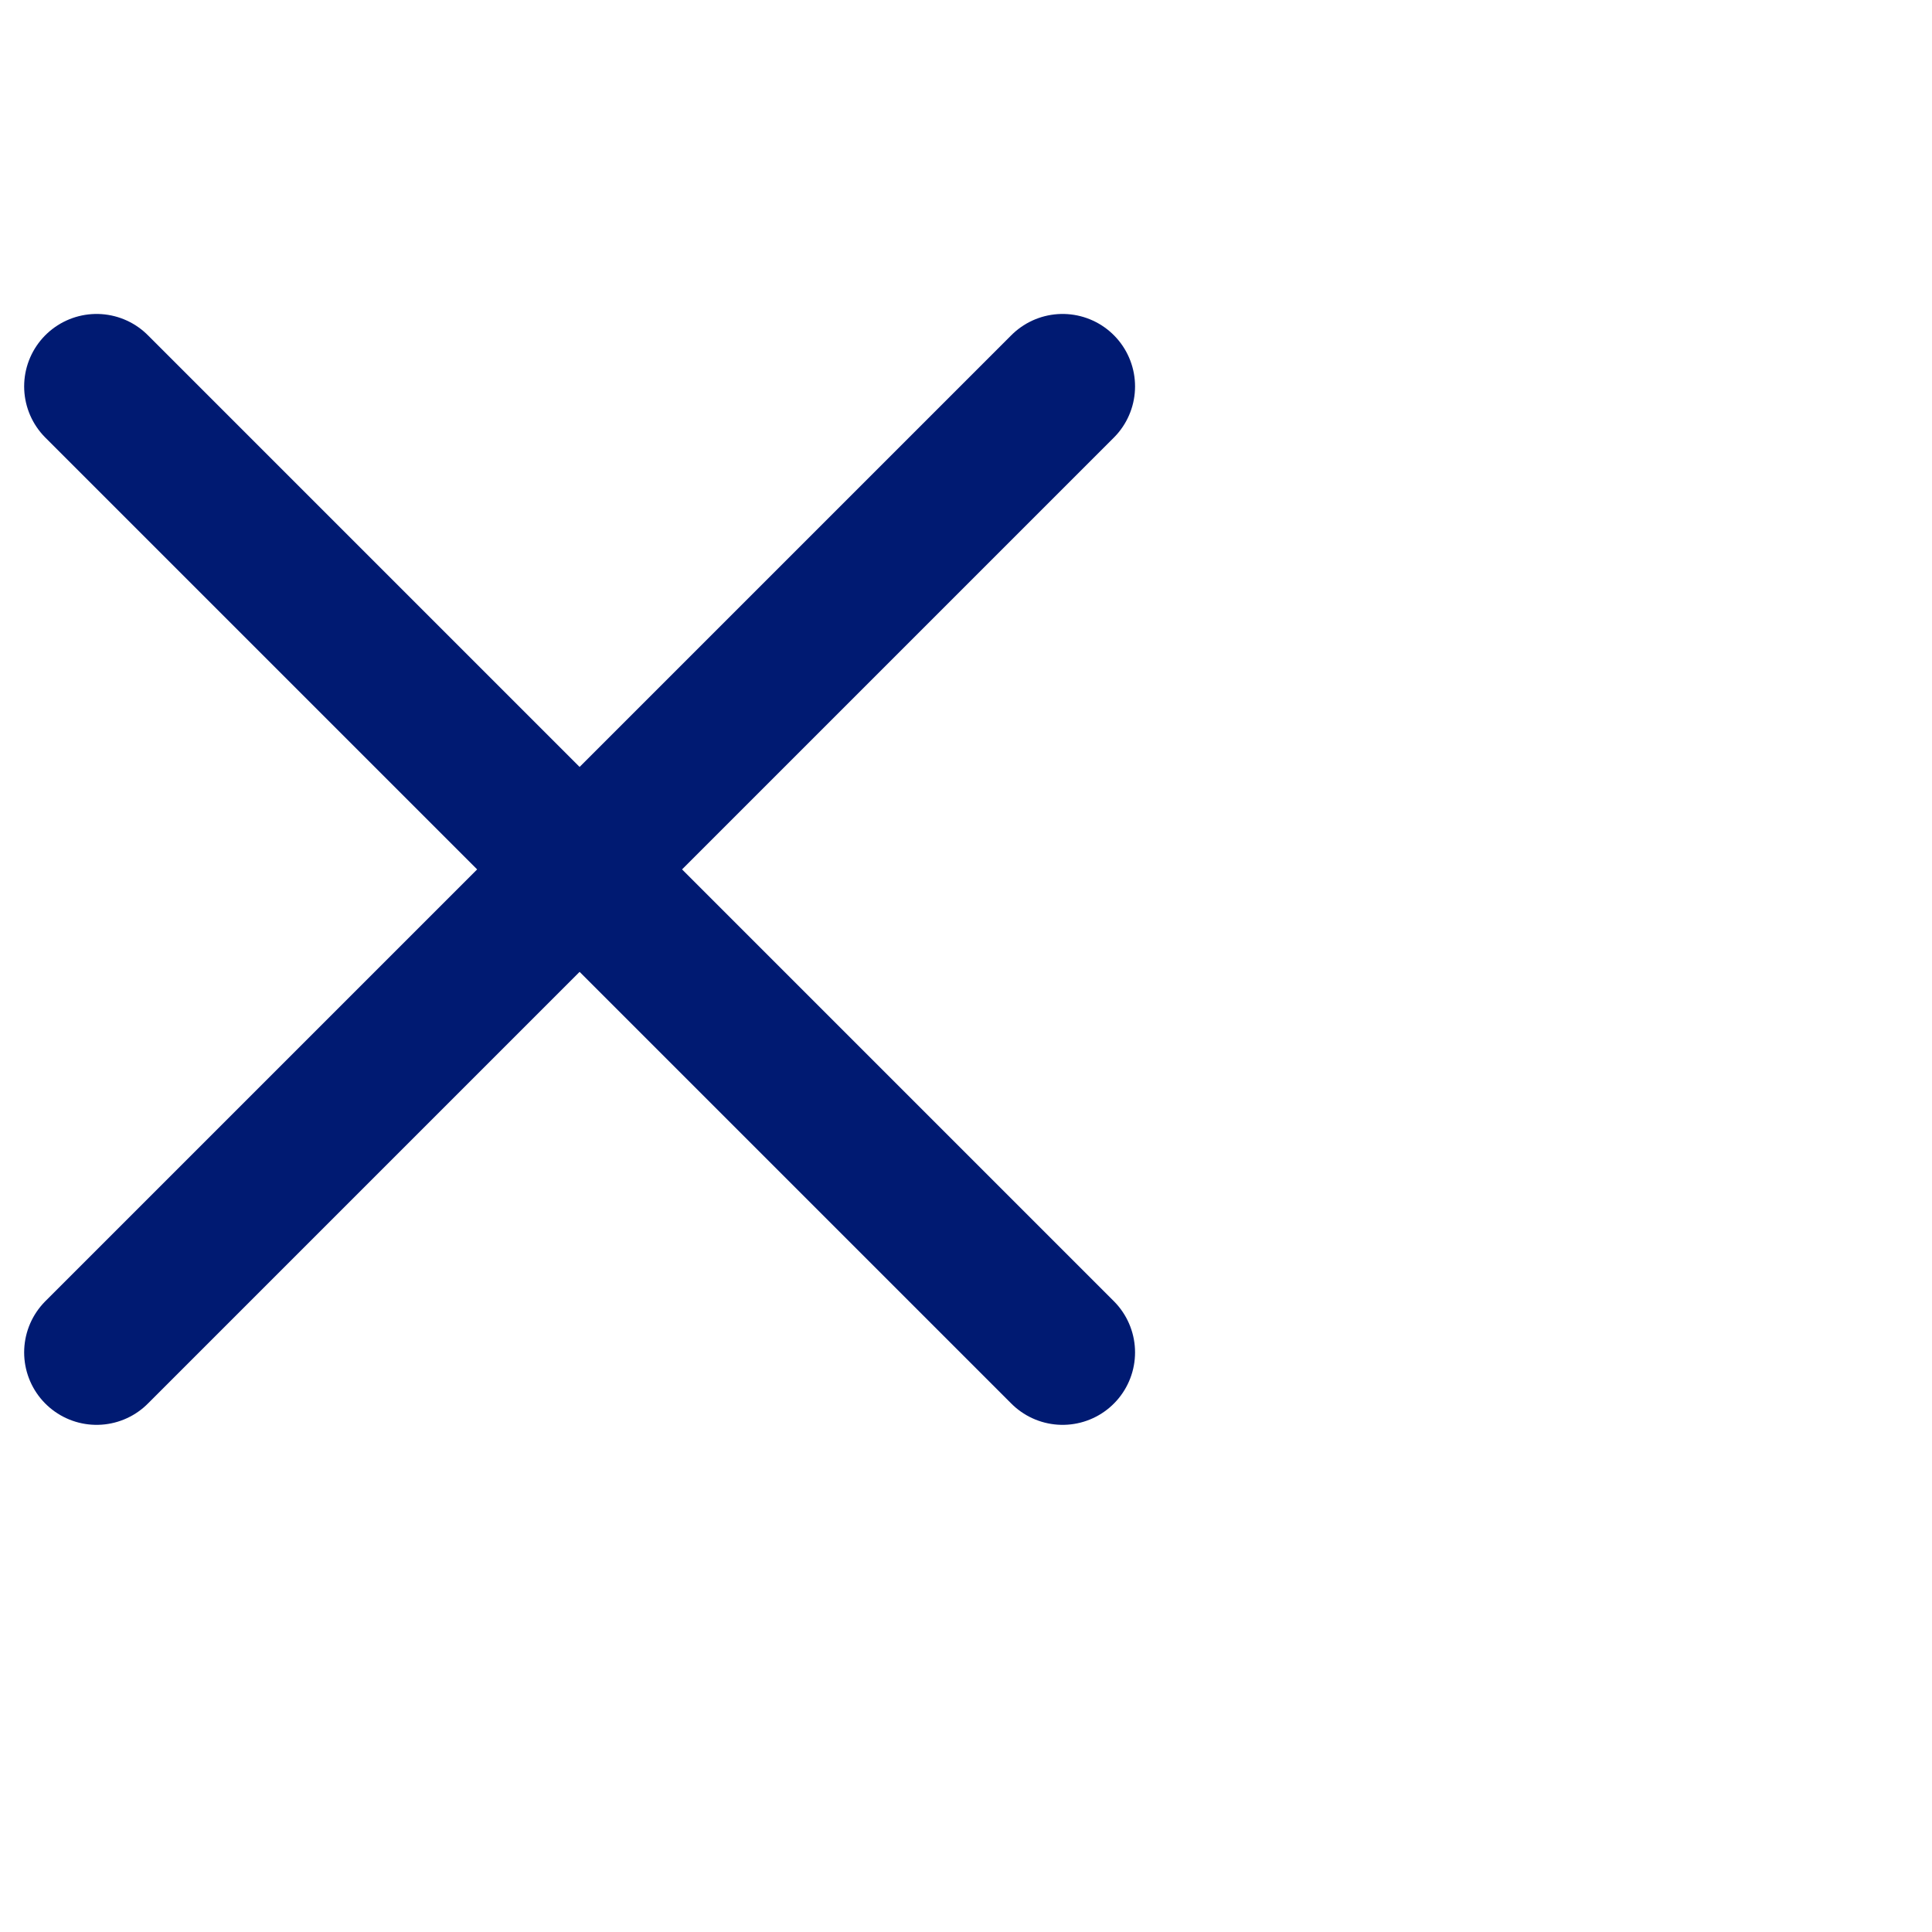
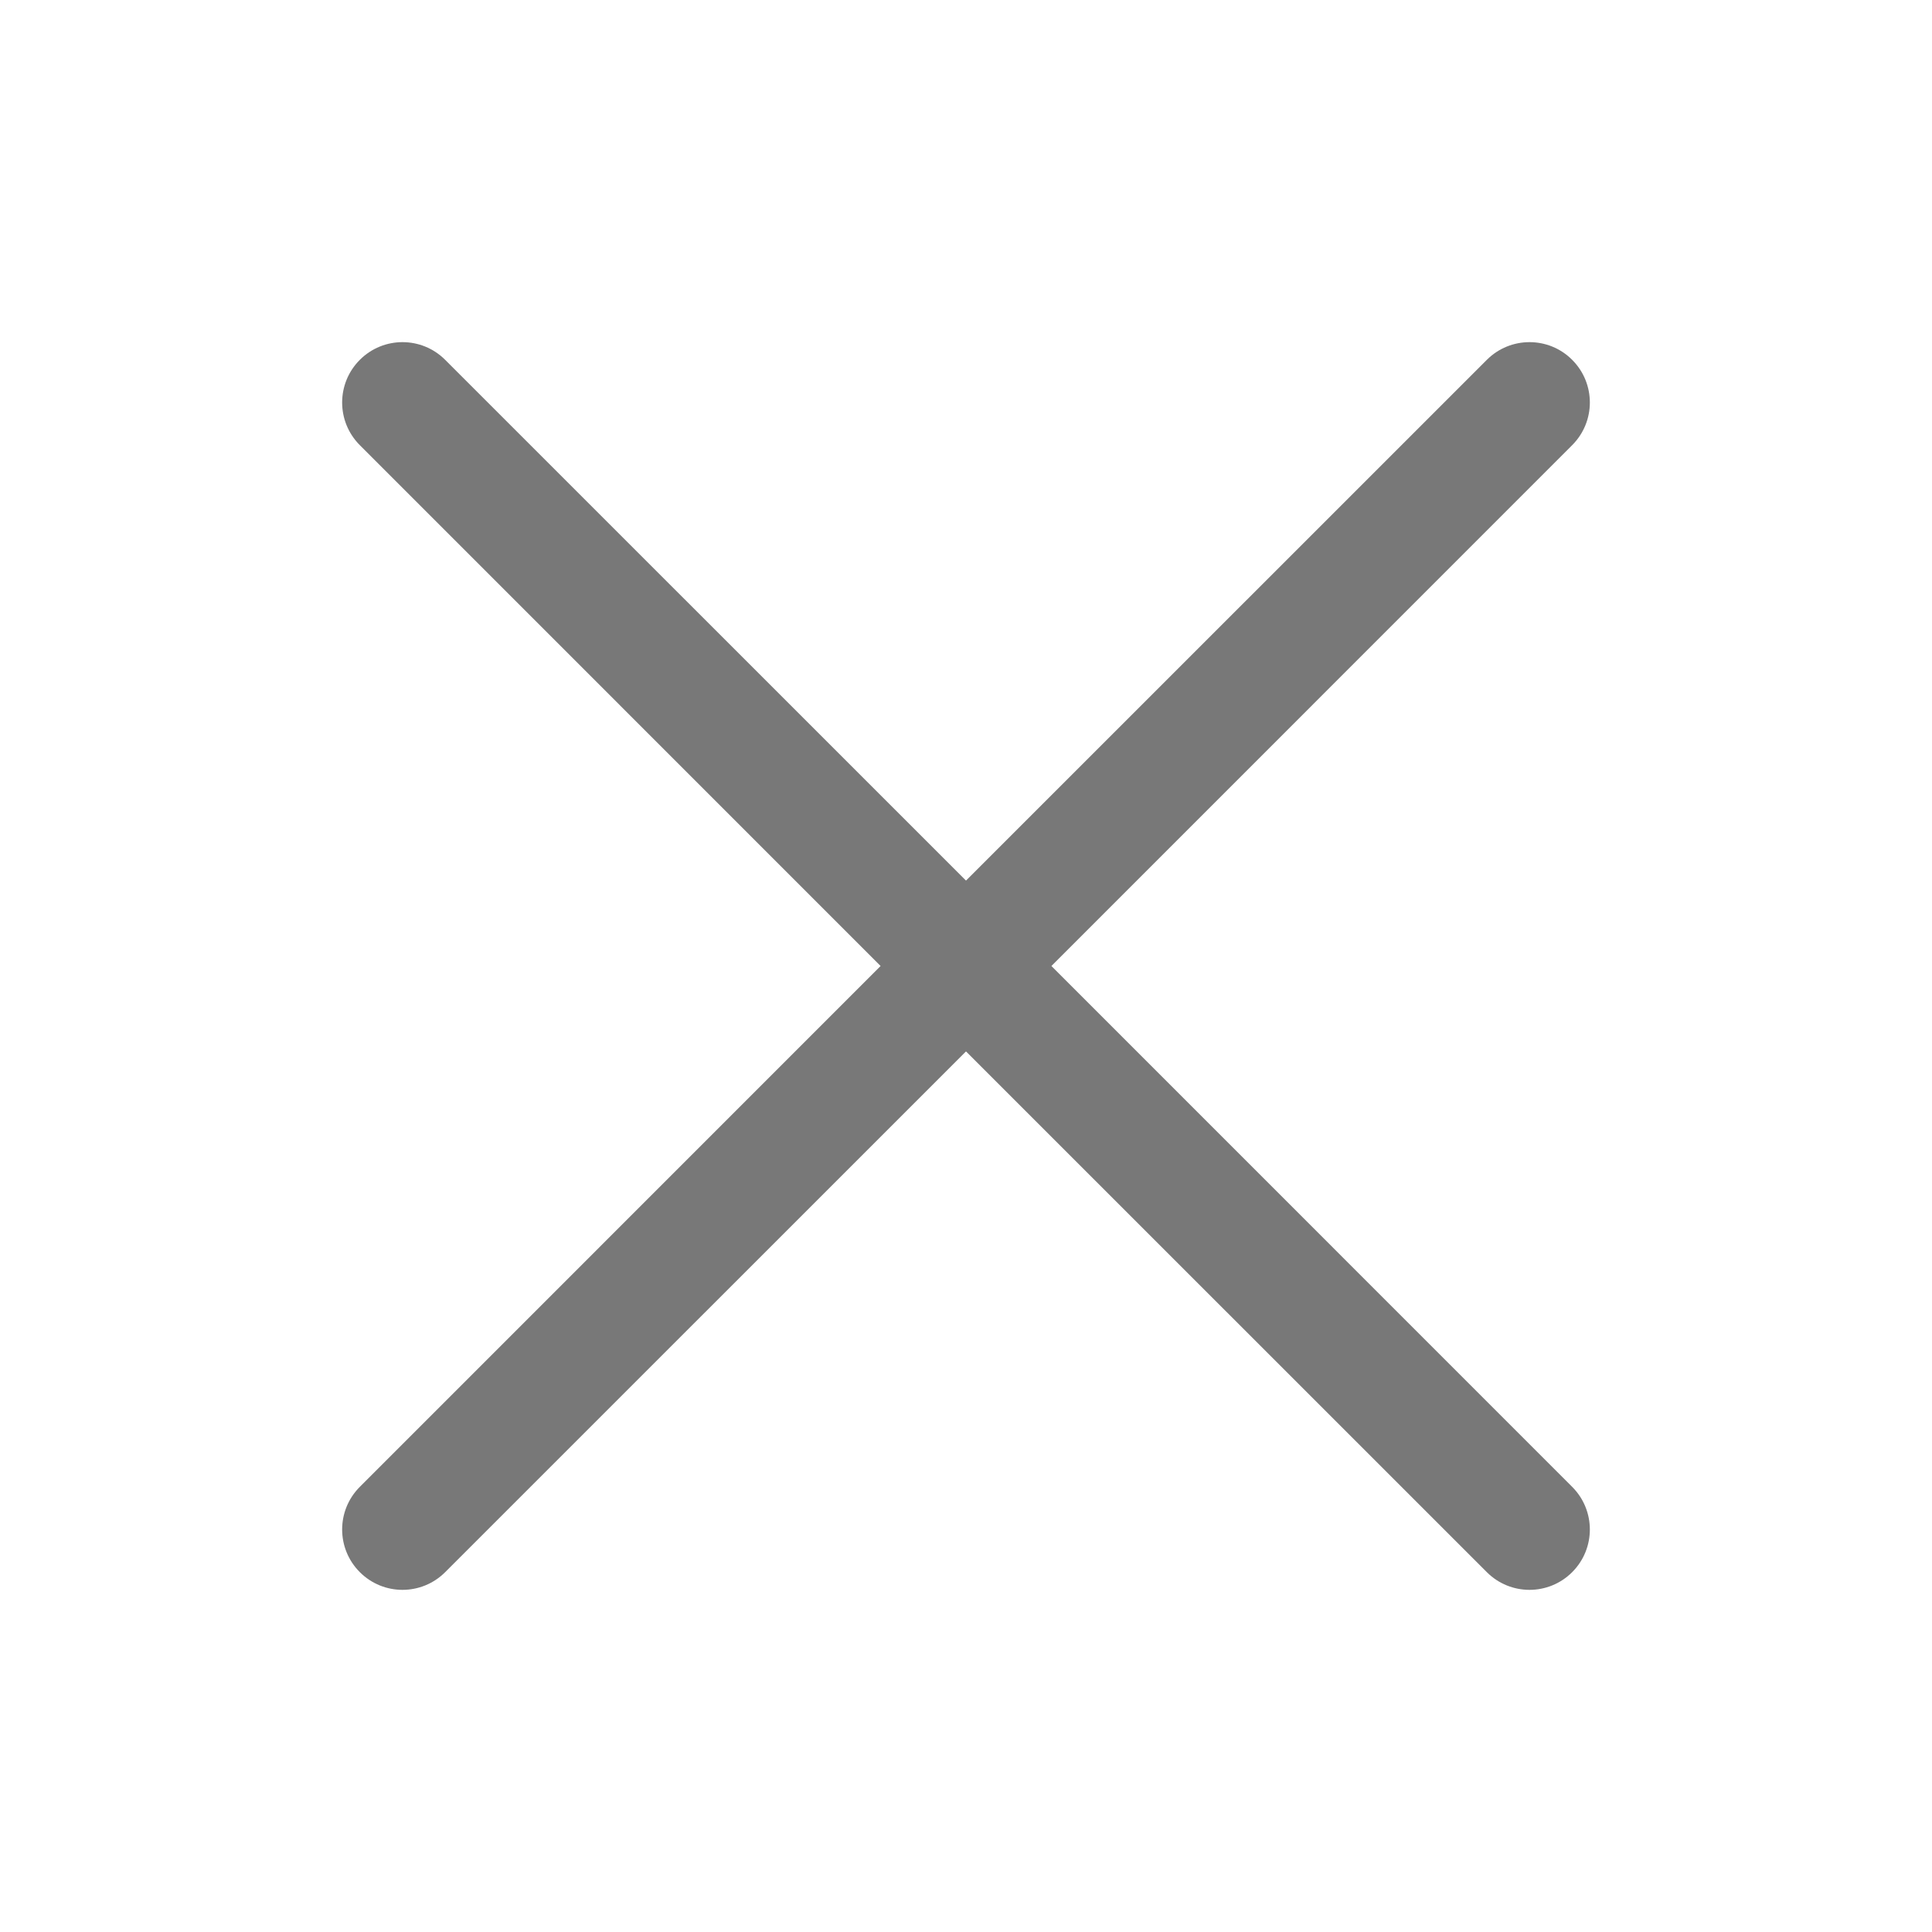
- <svg xmlns="http://www.w3.org/2000/svg" fill="none" height="20" viewBox="0 0 20 20" width="20">
-   <path d="M11 1L1 11M1 1L11 11" stroke="#001A72" stroke-linecap="round" stroke-linejoin="round" stroke-width="1.5" transform="translate(0,3)" />
+ <svg xmlns="http://www.w3.org/2000/svg" width="24" height="24" viewBox="0 0 24 24" fill="none">
+   <path d="M19.53 5.53C19.823 5.237 19.823 4.763 19.53 4.47C19.238 4.177 18.763 4.177 18.47 4.47L12 10.939L5.53 4.47C5.237 4.177 4.763 4.177 4.47 4.47C4.177 4.763 4.177 5.237 4.47 5.53L10.939 12L4.47 18.47C4.177 18.763 4.177 19.237 4.47 19.53C4.763 19.823 5.237 19.823 5.53 19.53L12 13.061L18.47 19.53C18.763 19.823 19.237 19.823 19.53 19.53C19.823 19.237 19.823 18.763 19.53 18.47L13.061 12L19.53 5.53Z" fill="#787878" />
</svg>
